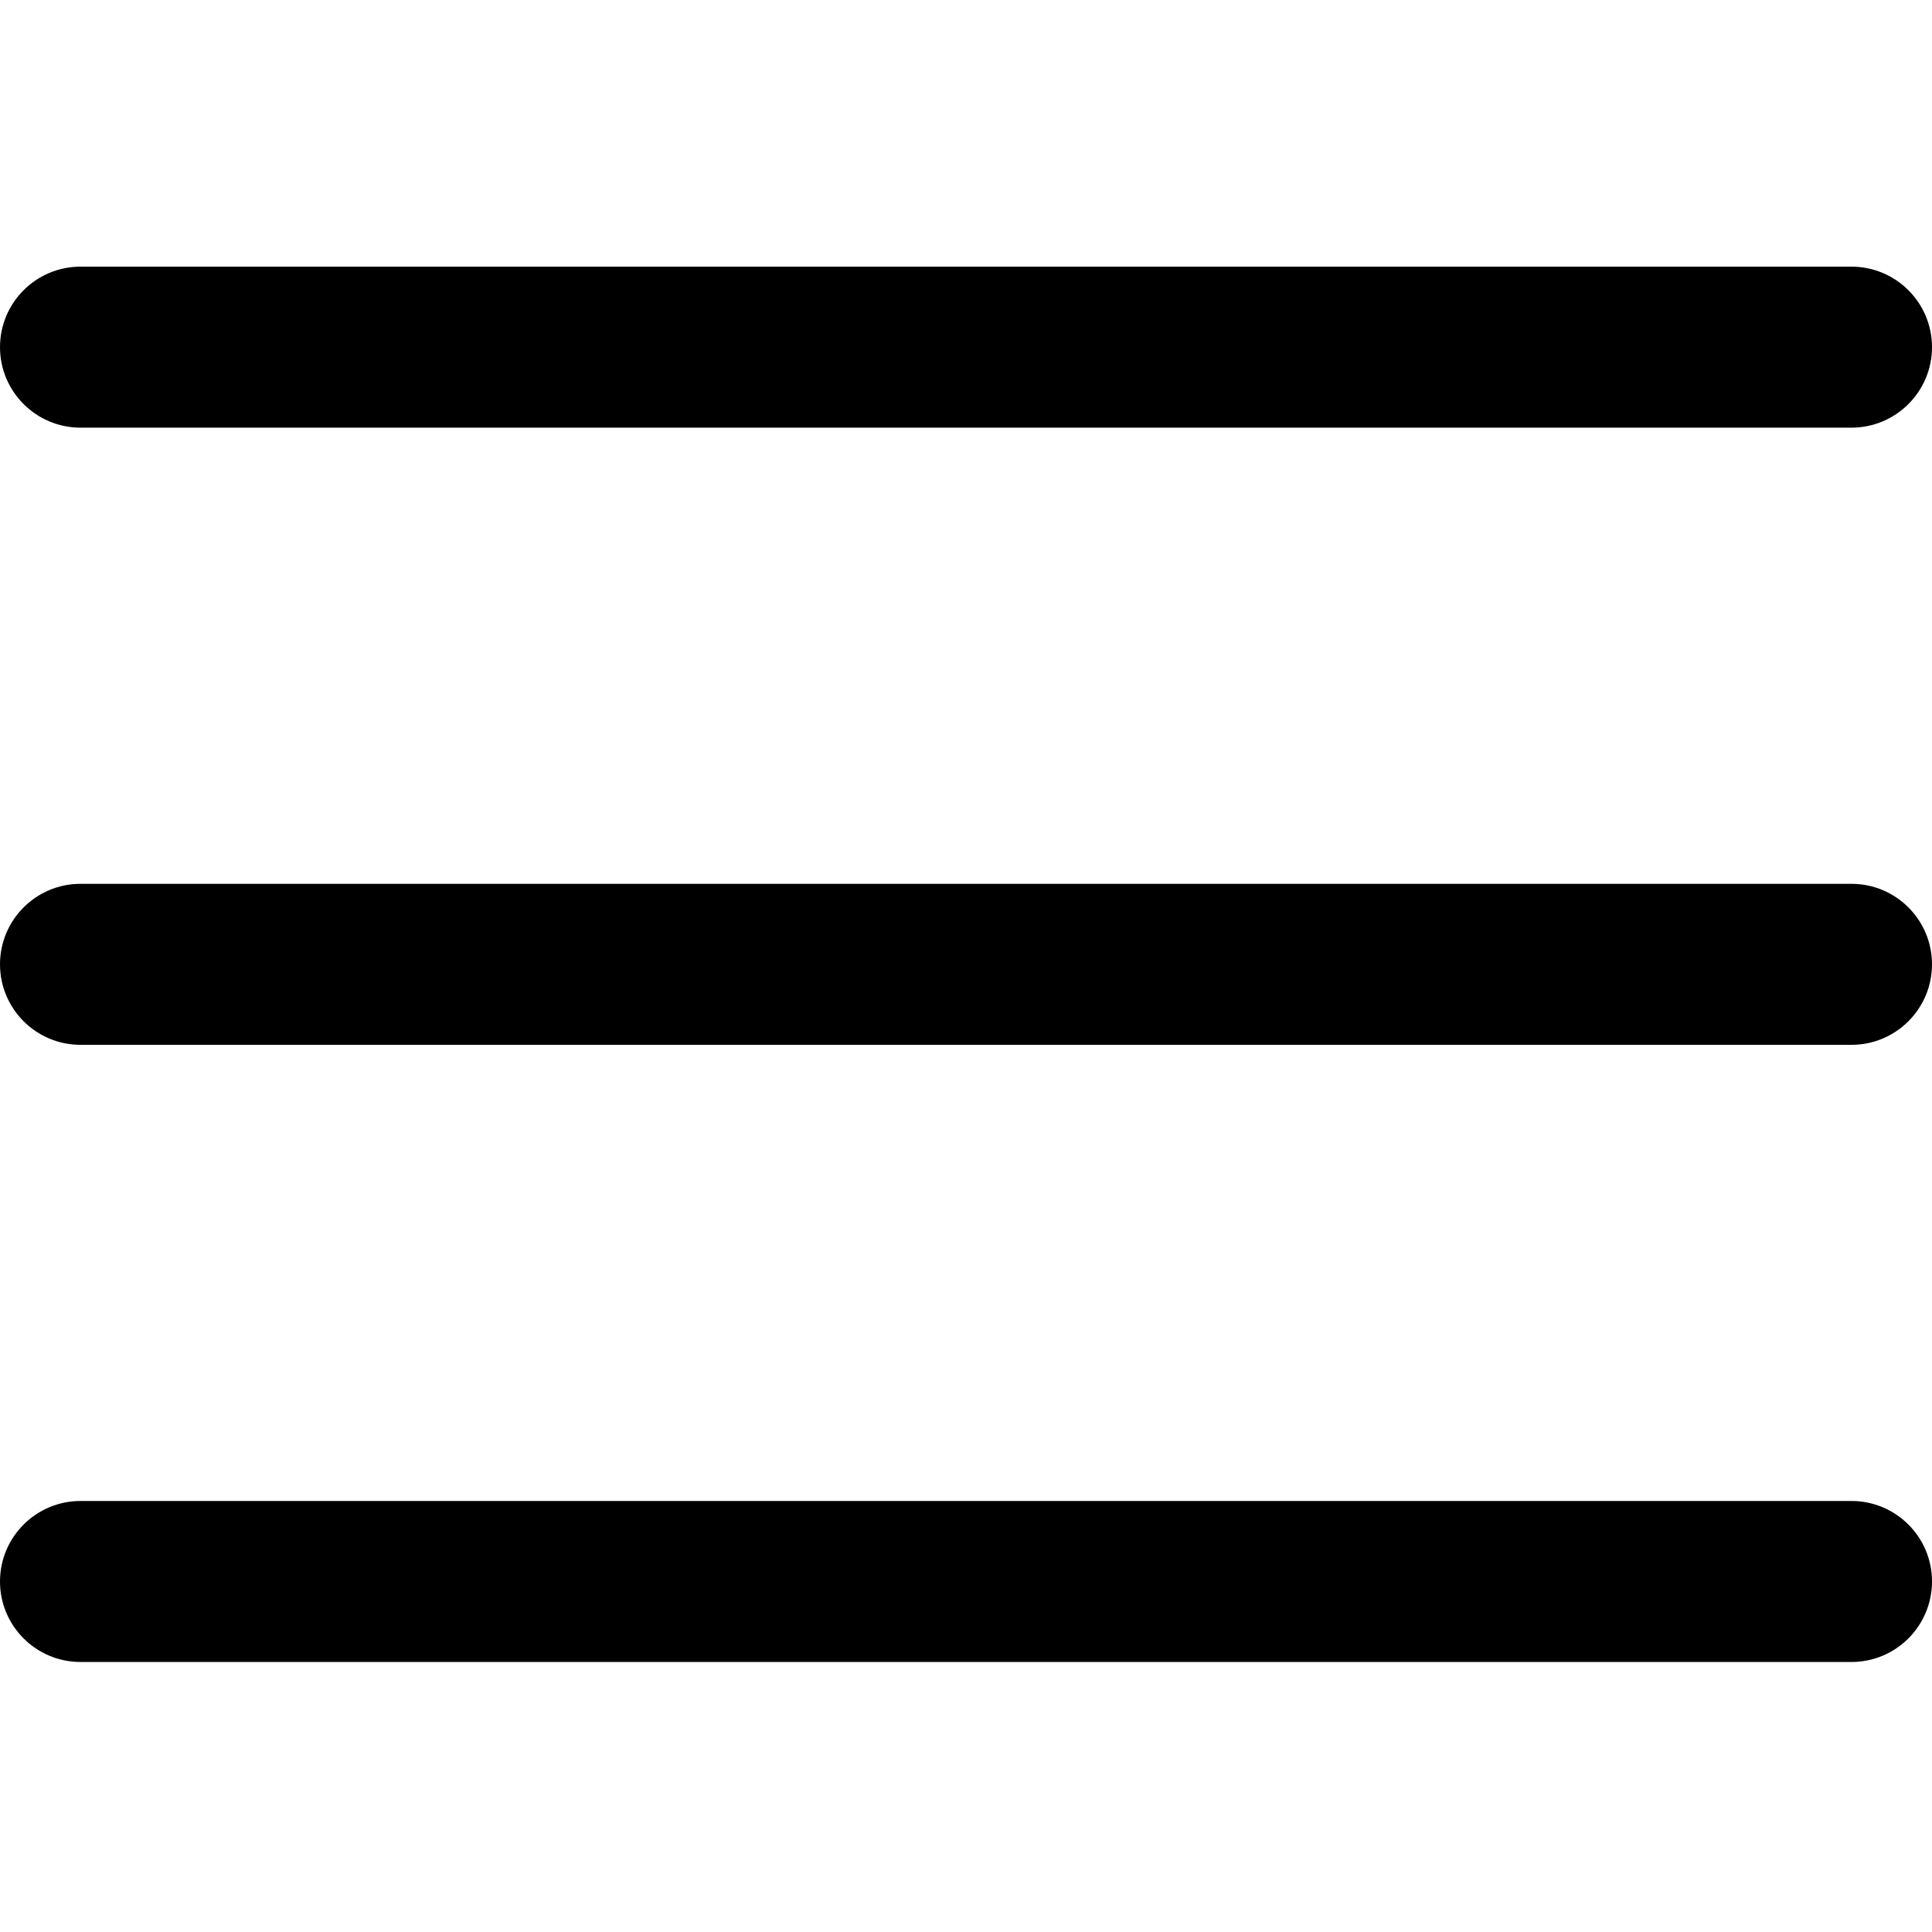
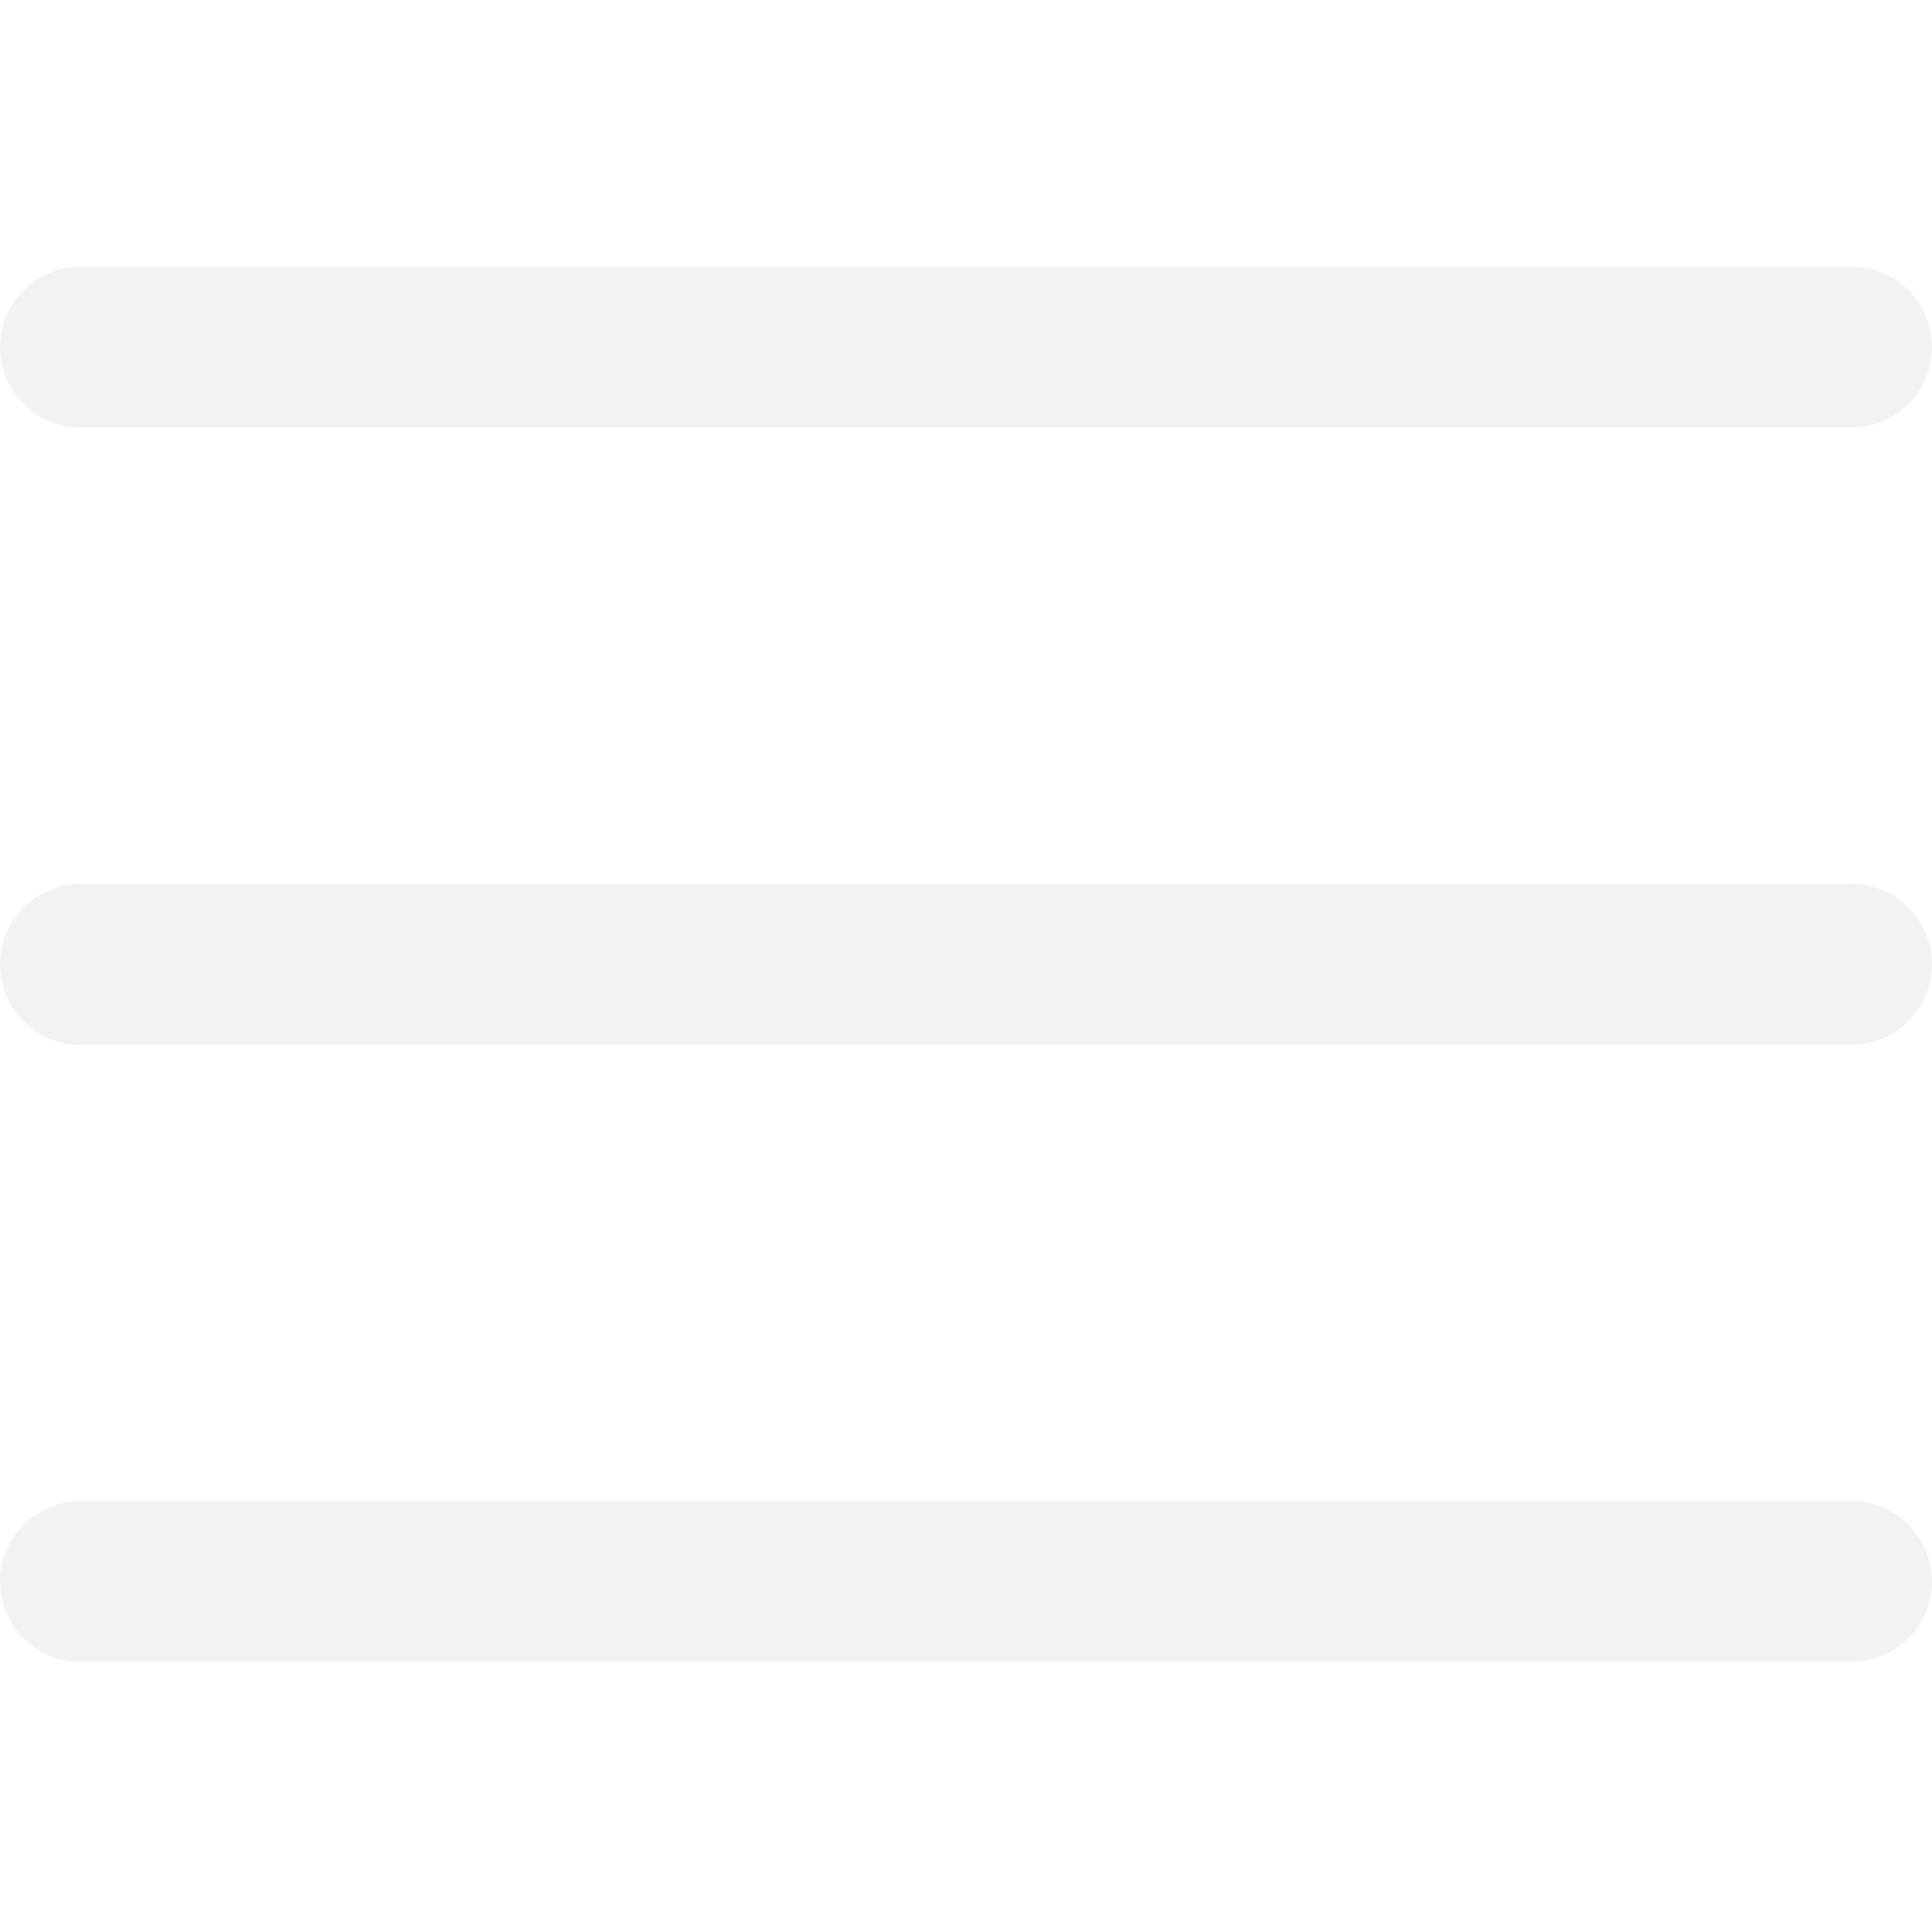
- <svg xmlns="http://www.w3.org/2000/svg" height="384pt" viewBox="0 -53 384 384" width="384pt">
+ <svg xmlns="http://www.w3.org/2000/svg" height="384pt" viewBox="0 -53 384 384" fill="#f2f2f2" width="384pt">
  <path d="m368 154.668h-352c-8.832 0-16-7.168-16-16s7.168-16 16-16h352c8.832 0 16 7.168 16 16s-7.168 16-16 16zm0 0" />
  <path d="m368 32h-352c-8.832 0-16-7.168-16-16s7.168-16 16-16h352c8.832 0 16 7.168 16 16s-7.168 16-16 16zm0 0" />
  <path d="m368 277.332h-352c-8.832 0-16-7.168-16-16s7.168-16 16-16h352c8.832 0 16 7.168 16 16s-7.168 16-16 16zm0 0" />
</svg>
